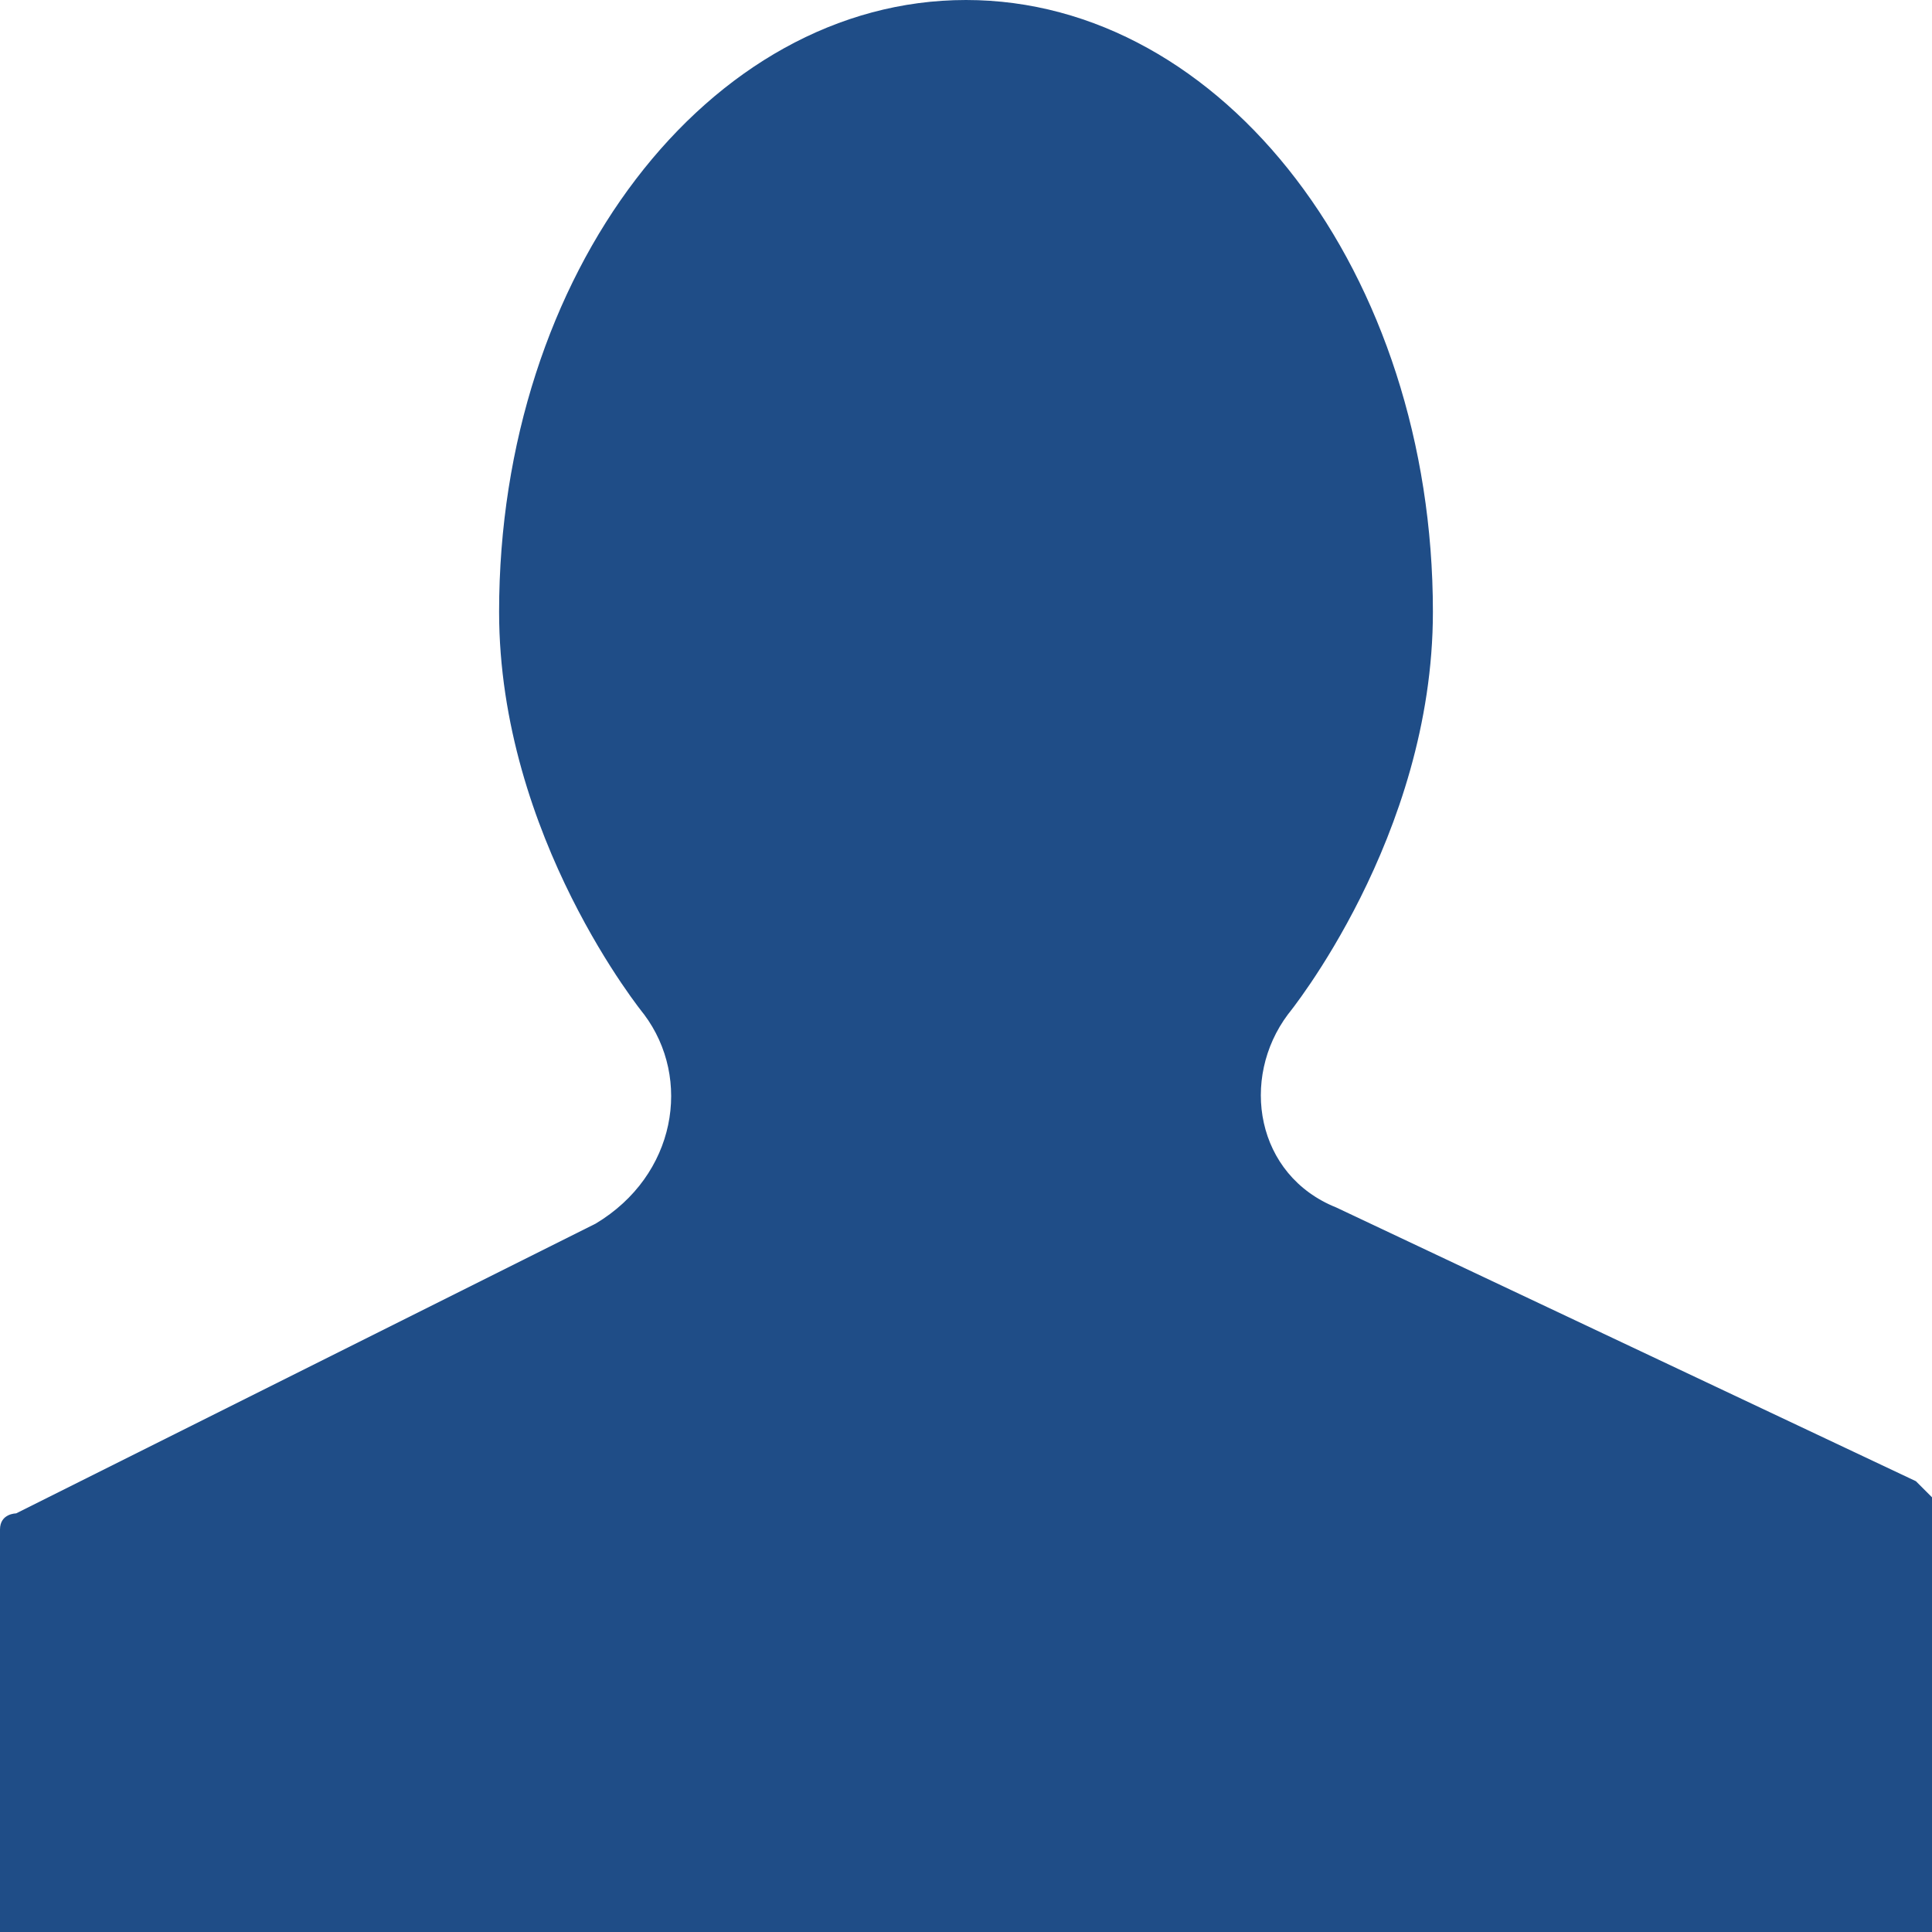
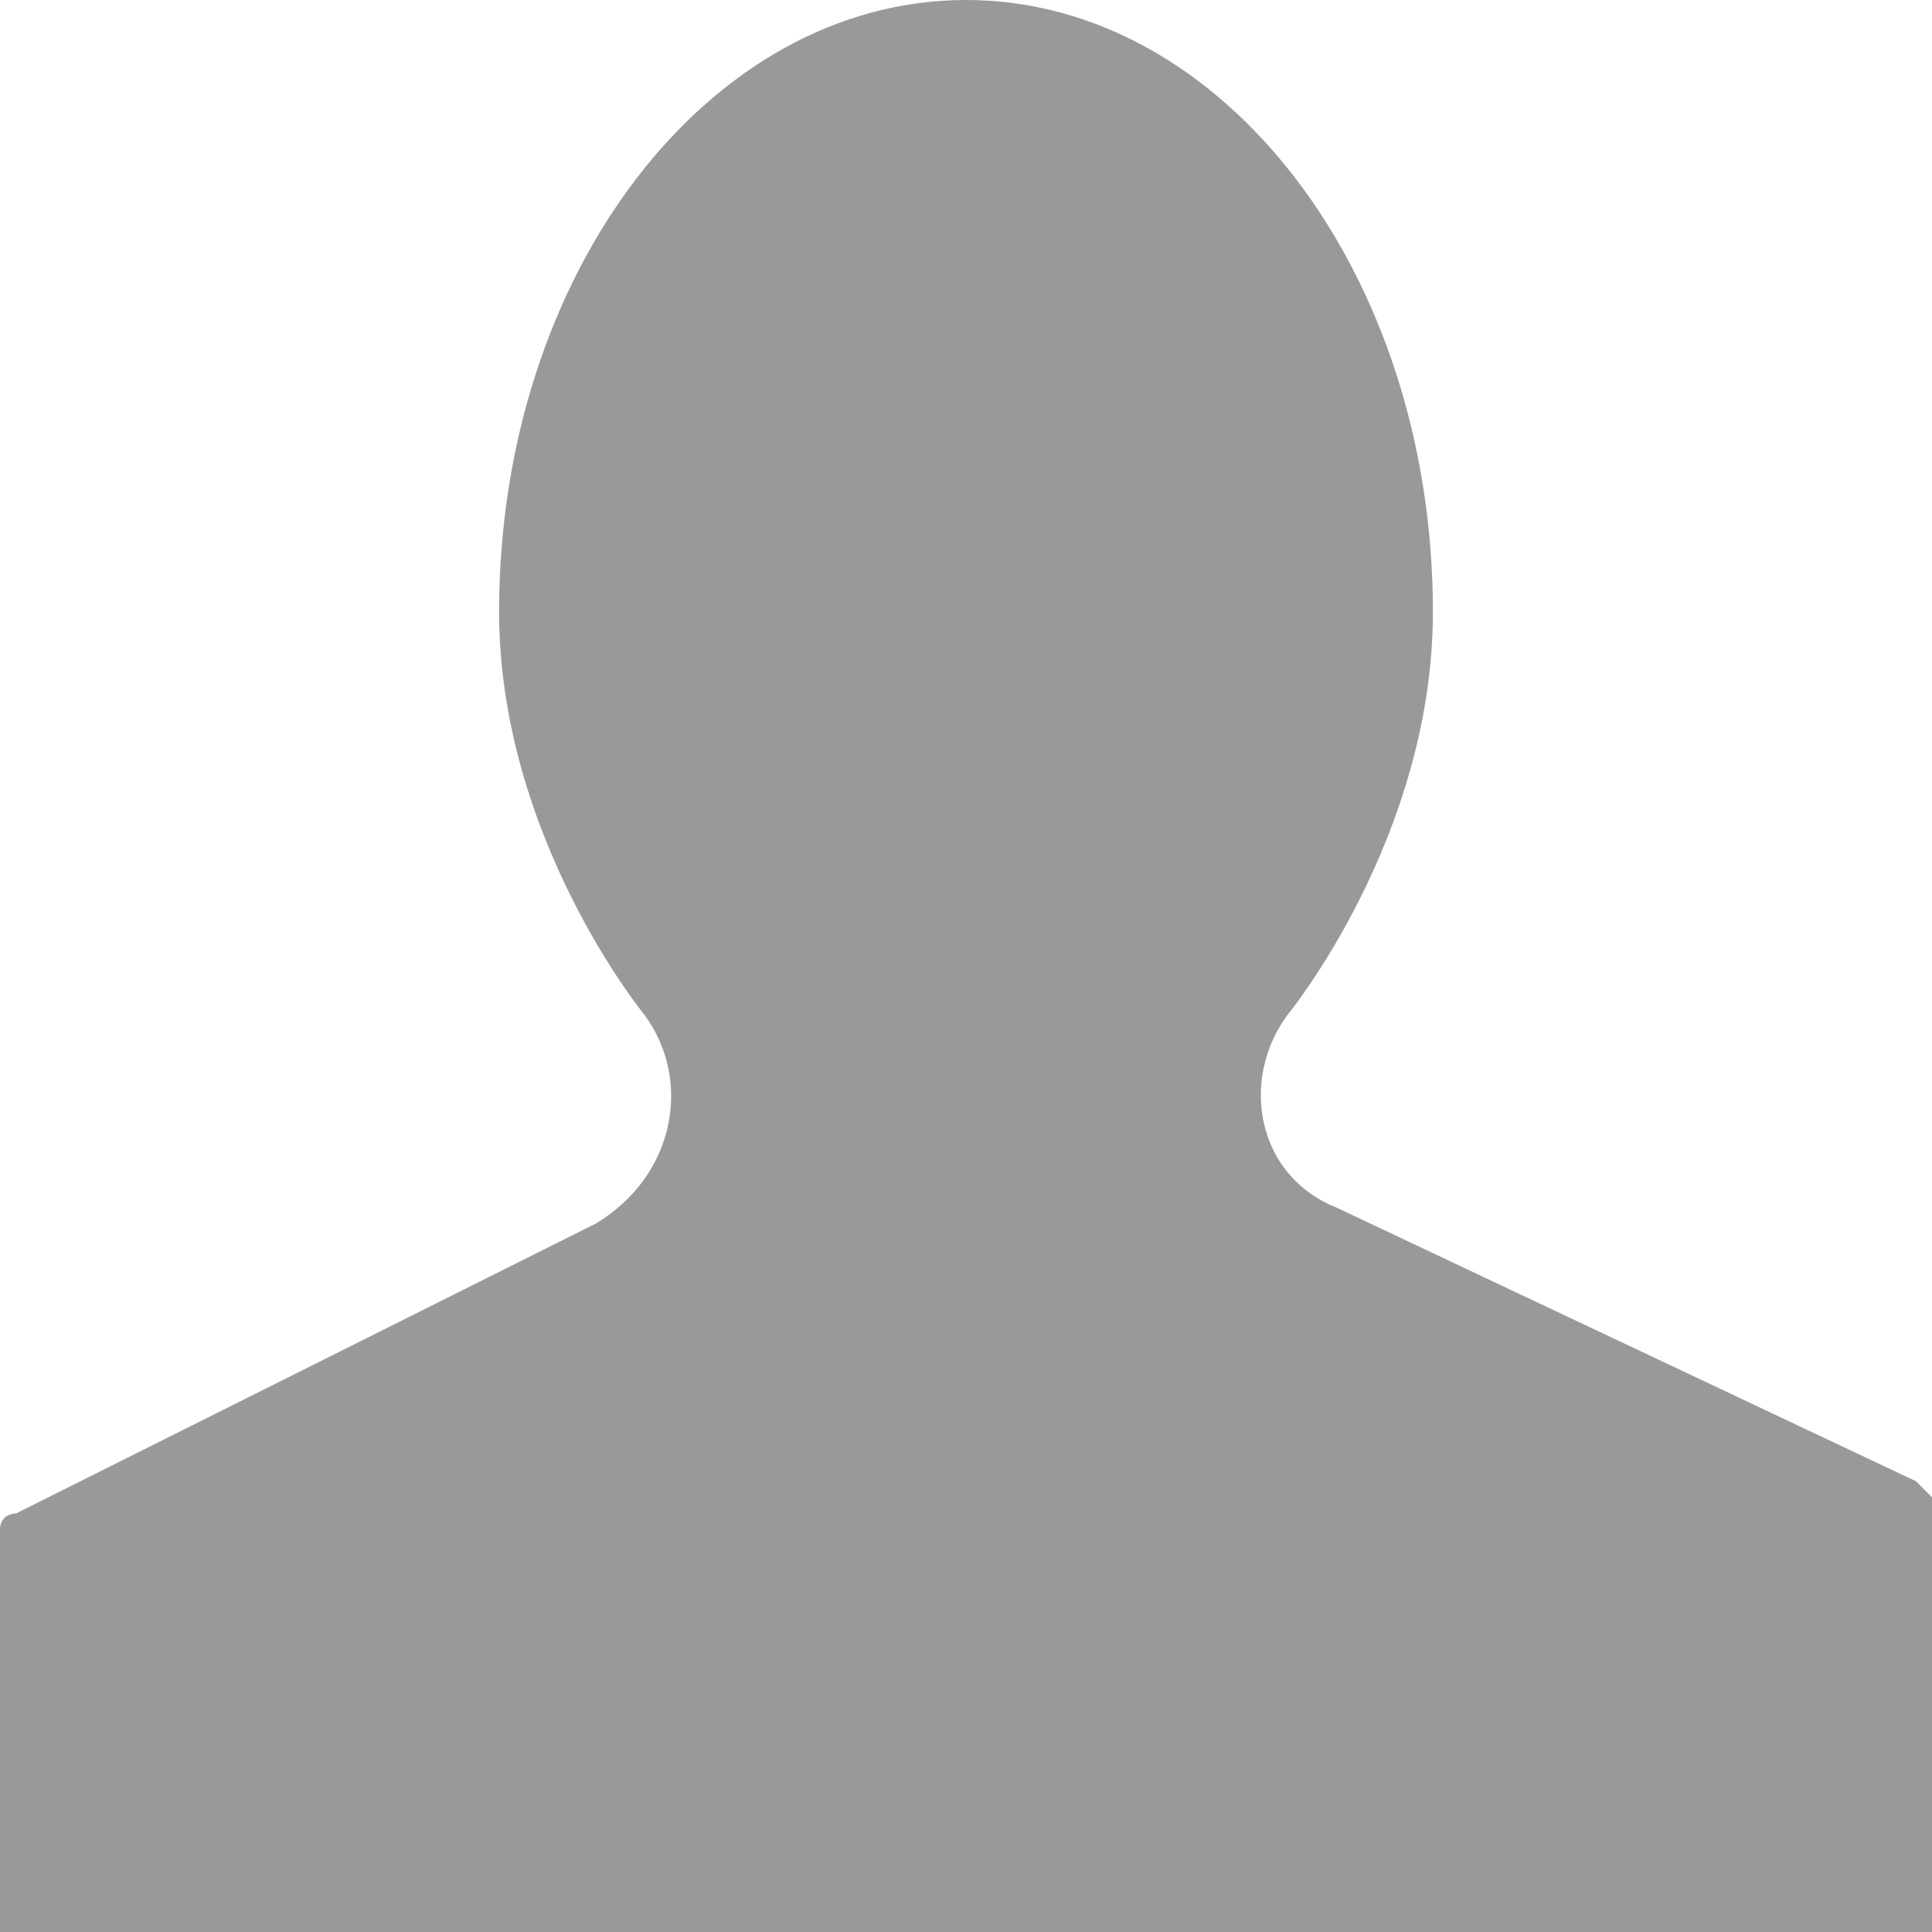
<svg xmlns="http://www.w3.org/2000/svg" version="1.1" x="0px" y="0px" width="12px" height="12px" viewBox="0 0 12 12" style="overflow:visible;enable-background:new 0 0 12 12;" xml:space="preserve" preserveAspectRatio="xMinYMid meet">
  <defs>
</defs>
-   <path style="fill:#1F4D87;" d="M3.7,7.6L0.1,9.4c0,0-0.1,0-0.1,0.1V12h12V9.3c0,0-0.1-0.1-0.1-0.1L8.3,7.5C7.8,7.3,7.7,6.7,8,6.3  c0,0,0.9-1.1,0.9-2.5C8.9,1.7,7.6,0,6,0C4.4,0,3.1,1.7,3.1,3.8C3.1,5.2,4,6.3,4,6.3C4.3,6.7,4.2,7.3,3.7,7.6z" />
+   <path style="fill:#999999;" d="M3.7,7.6L0.1,9.4c0,0-0.1,0-0.1,0.1V12h12V9.3c0,0-0.1-0.1-0.1-0.1L8.3,7.5C7.8,7.3,7.7,6.7,8,6.3  c0,0,0.9-1.1,0.9-2.5C8.9,1.7,7.6,0,6,0C4.4,0,3.1,1.7,3.1,3.8C3.1,5.2,4,6.3,4,6.3C4.3,6.7,4.2,7.3,3.7,7.6z" />
</svg>
